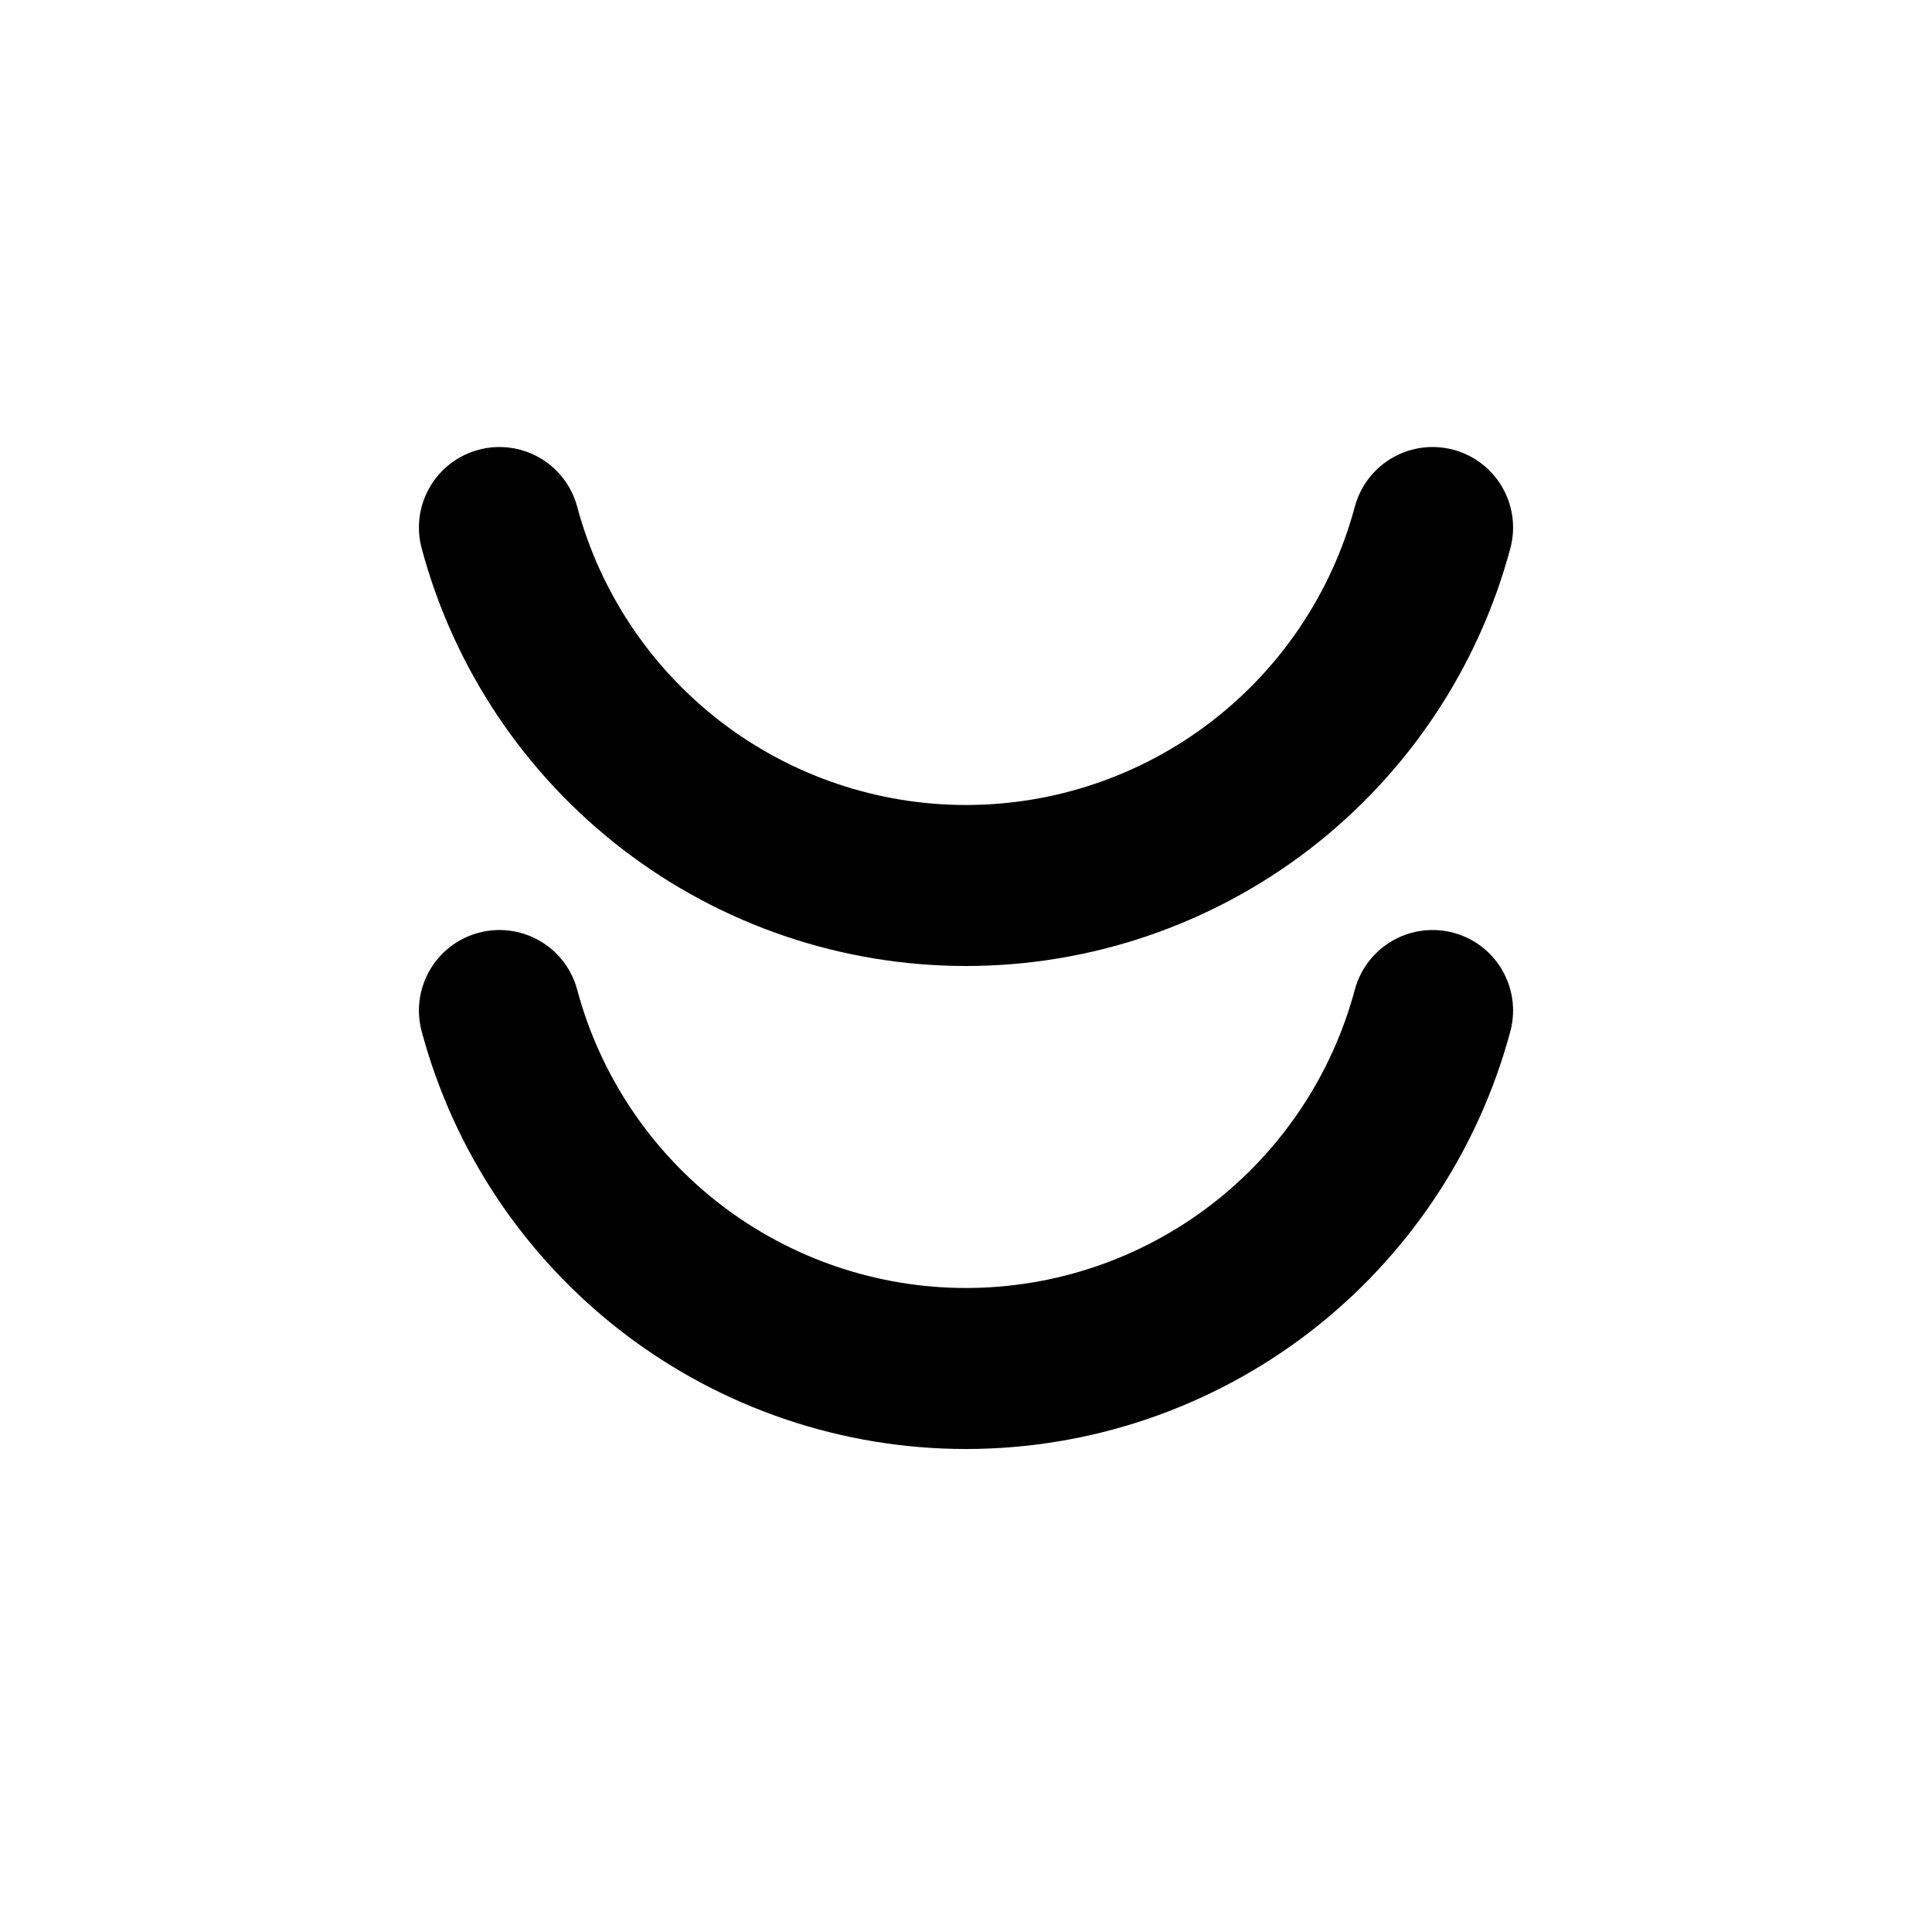
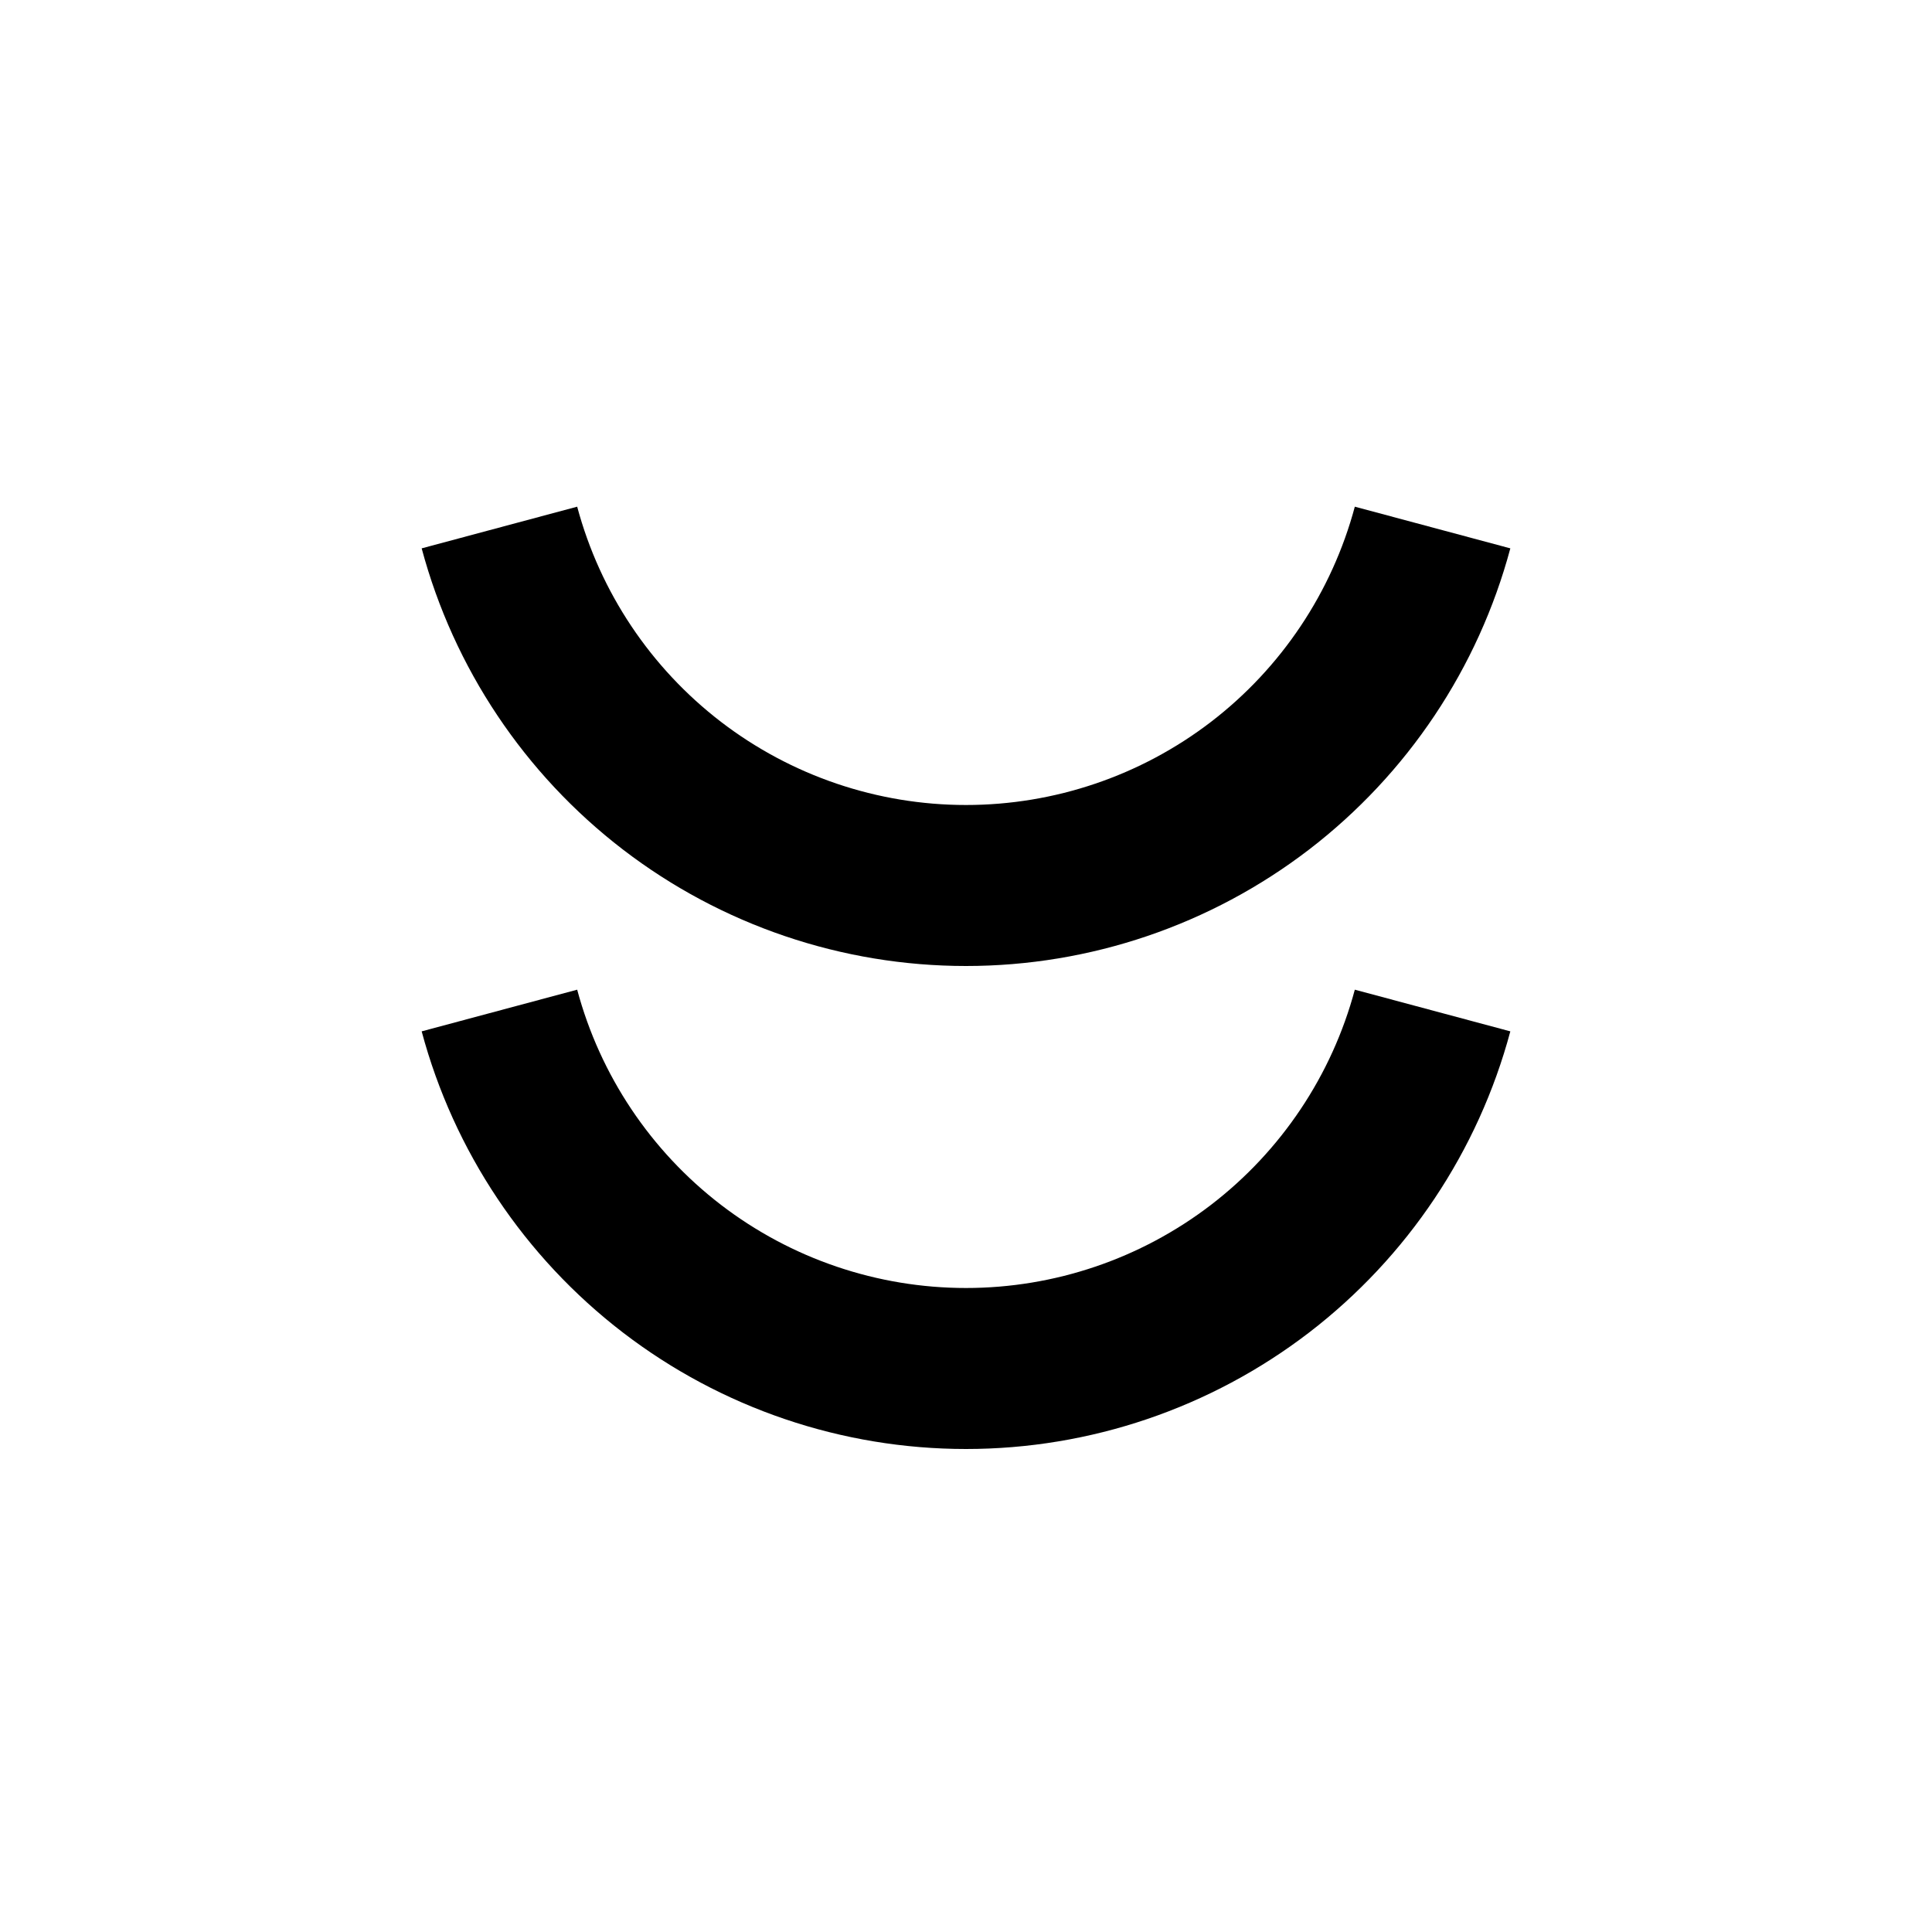
- <svg xmlns="http://www.w3.org/2000/svg" width="24" height="24" viewBox="0 0 24 24" fill="none" stroke="currentColor" stroke-width="2" stroke-linecap="round" stroke-linejoin="round">
+ <svg xmlns="http://www.w3.org/2000/svg" width="24" height="24" viewBox="0 0 24 24" fill="none" stroke="currentColor" stroke-width="2">
  <path d="M17.796 12.553C17.454 13.829 16.7 14.956 15.653 15.76C14.605 16.564 13.321 17 12 17C10.679 17 9.395 16.564 8.347 15.76C7.3 14.956 6.546 13.829 6.204 12.553" />
  <path d="M17.796 6.553C17.454 7.829 16.7 8.956 15.653 9.76C14.605 10.564 13.321 11 12 11C10.679 11 9.395 10.564 8.347 9.76C7.3 8.956 6.546 7.829 6.204 6.553" />
</svg>
